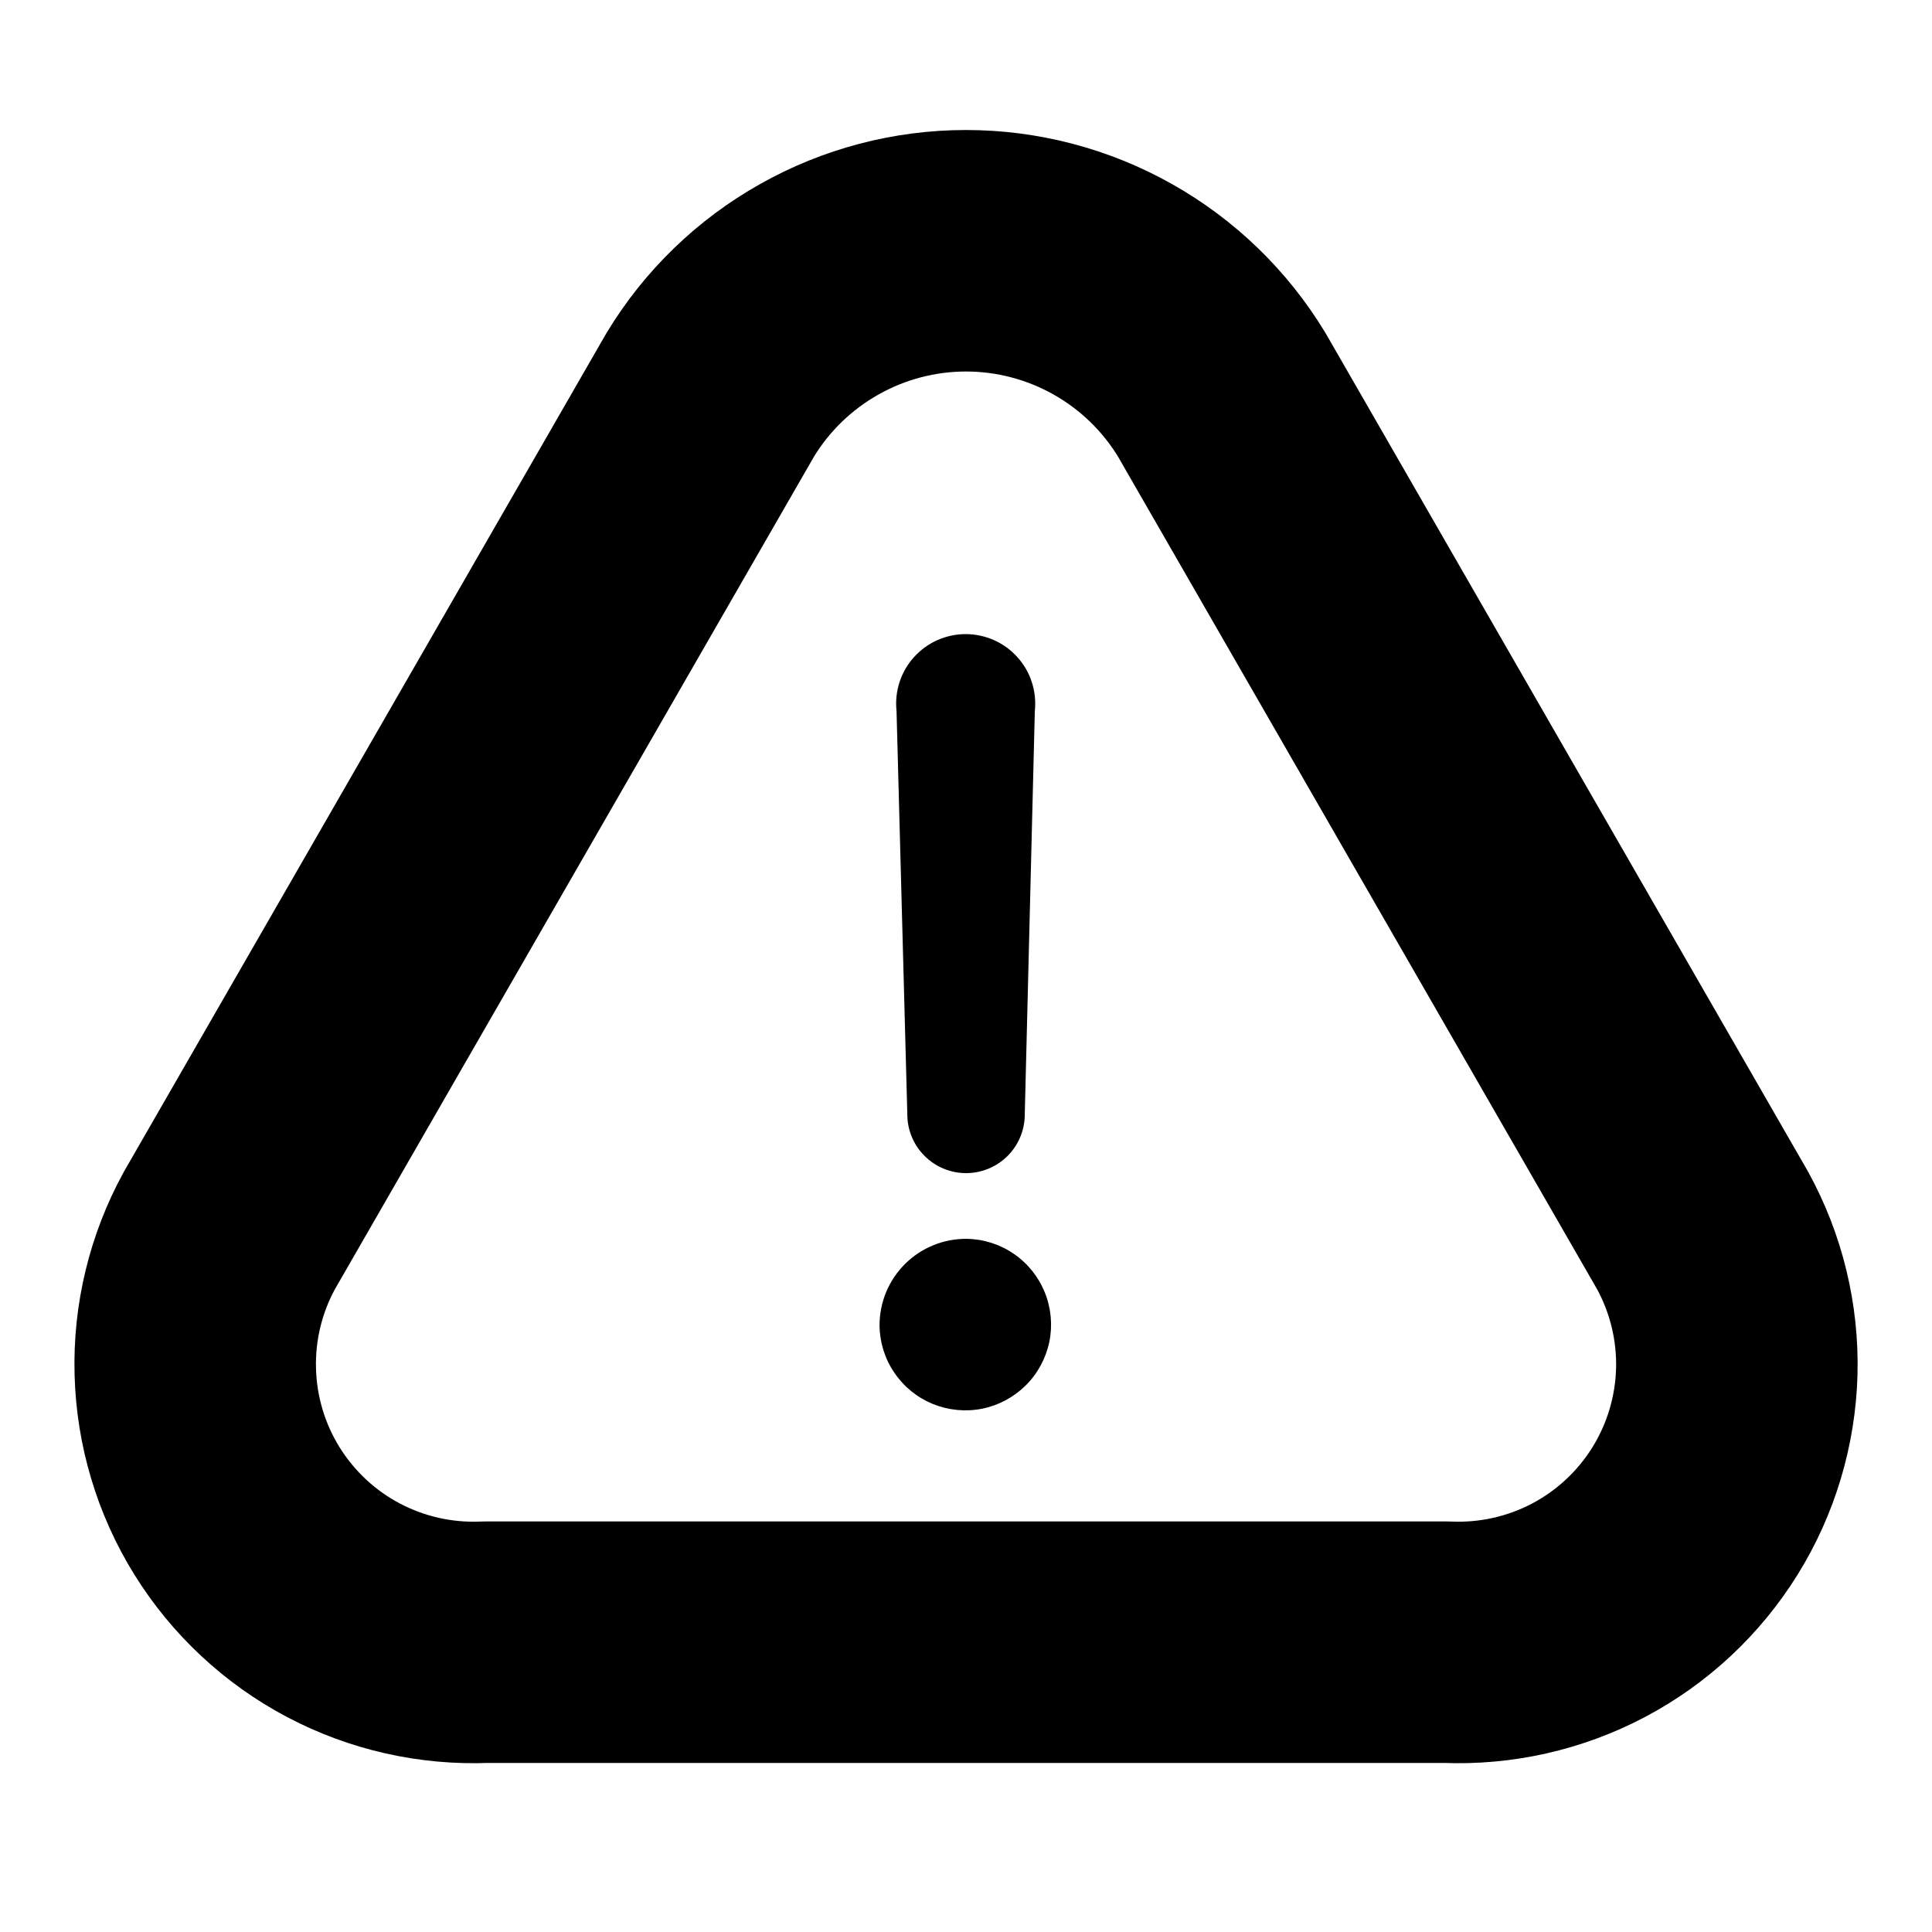
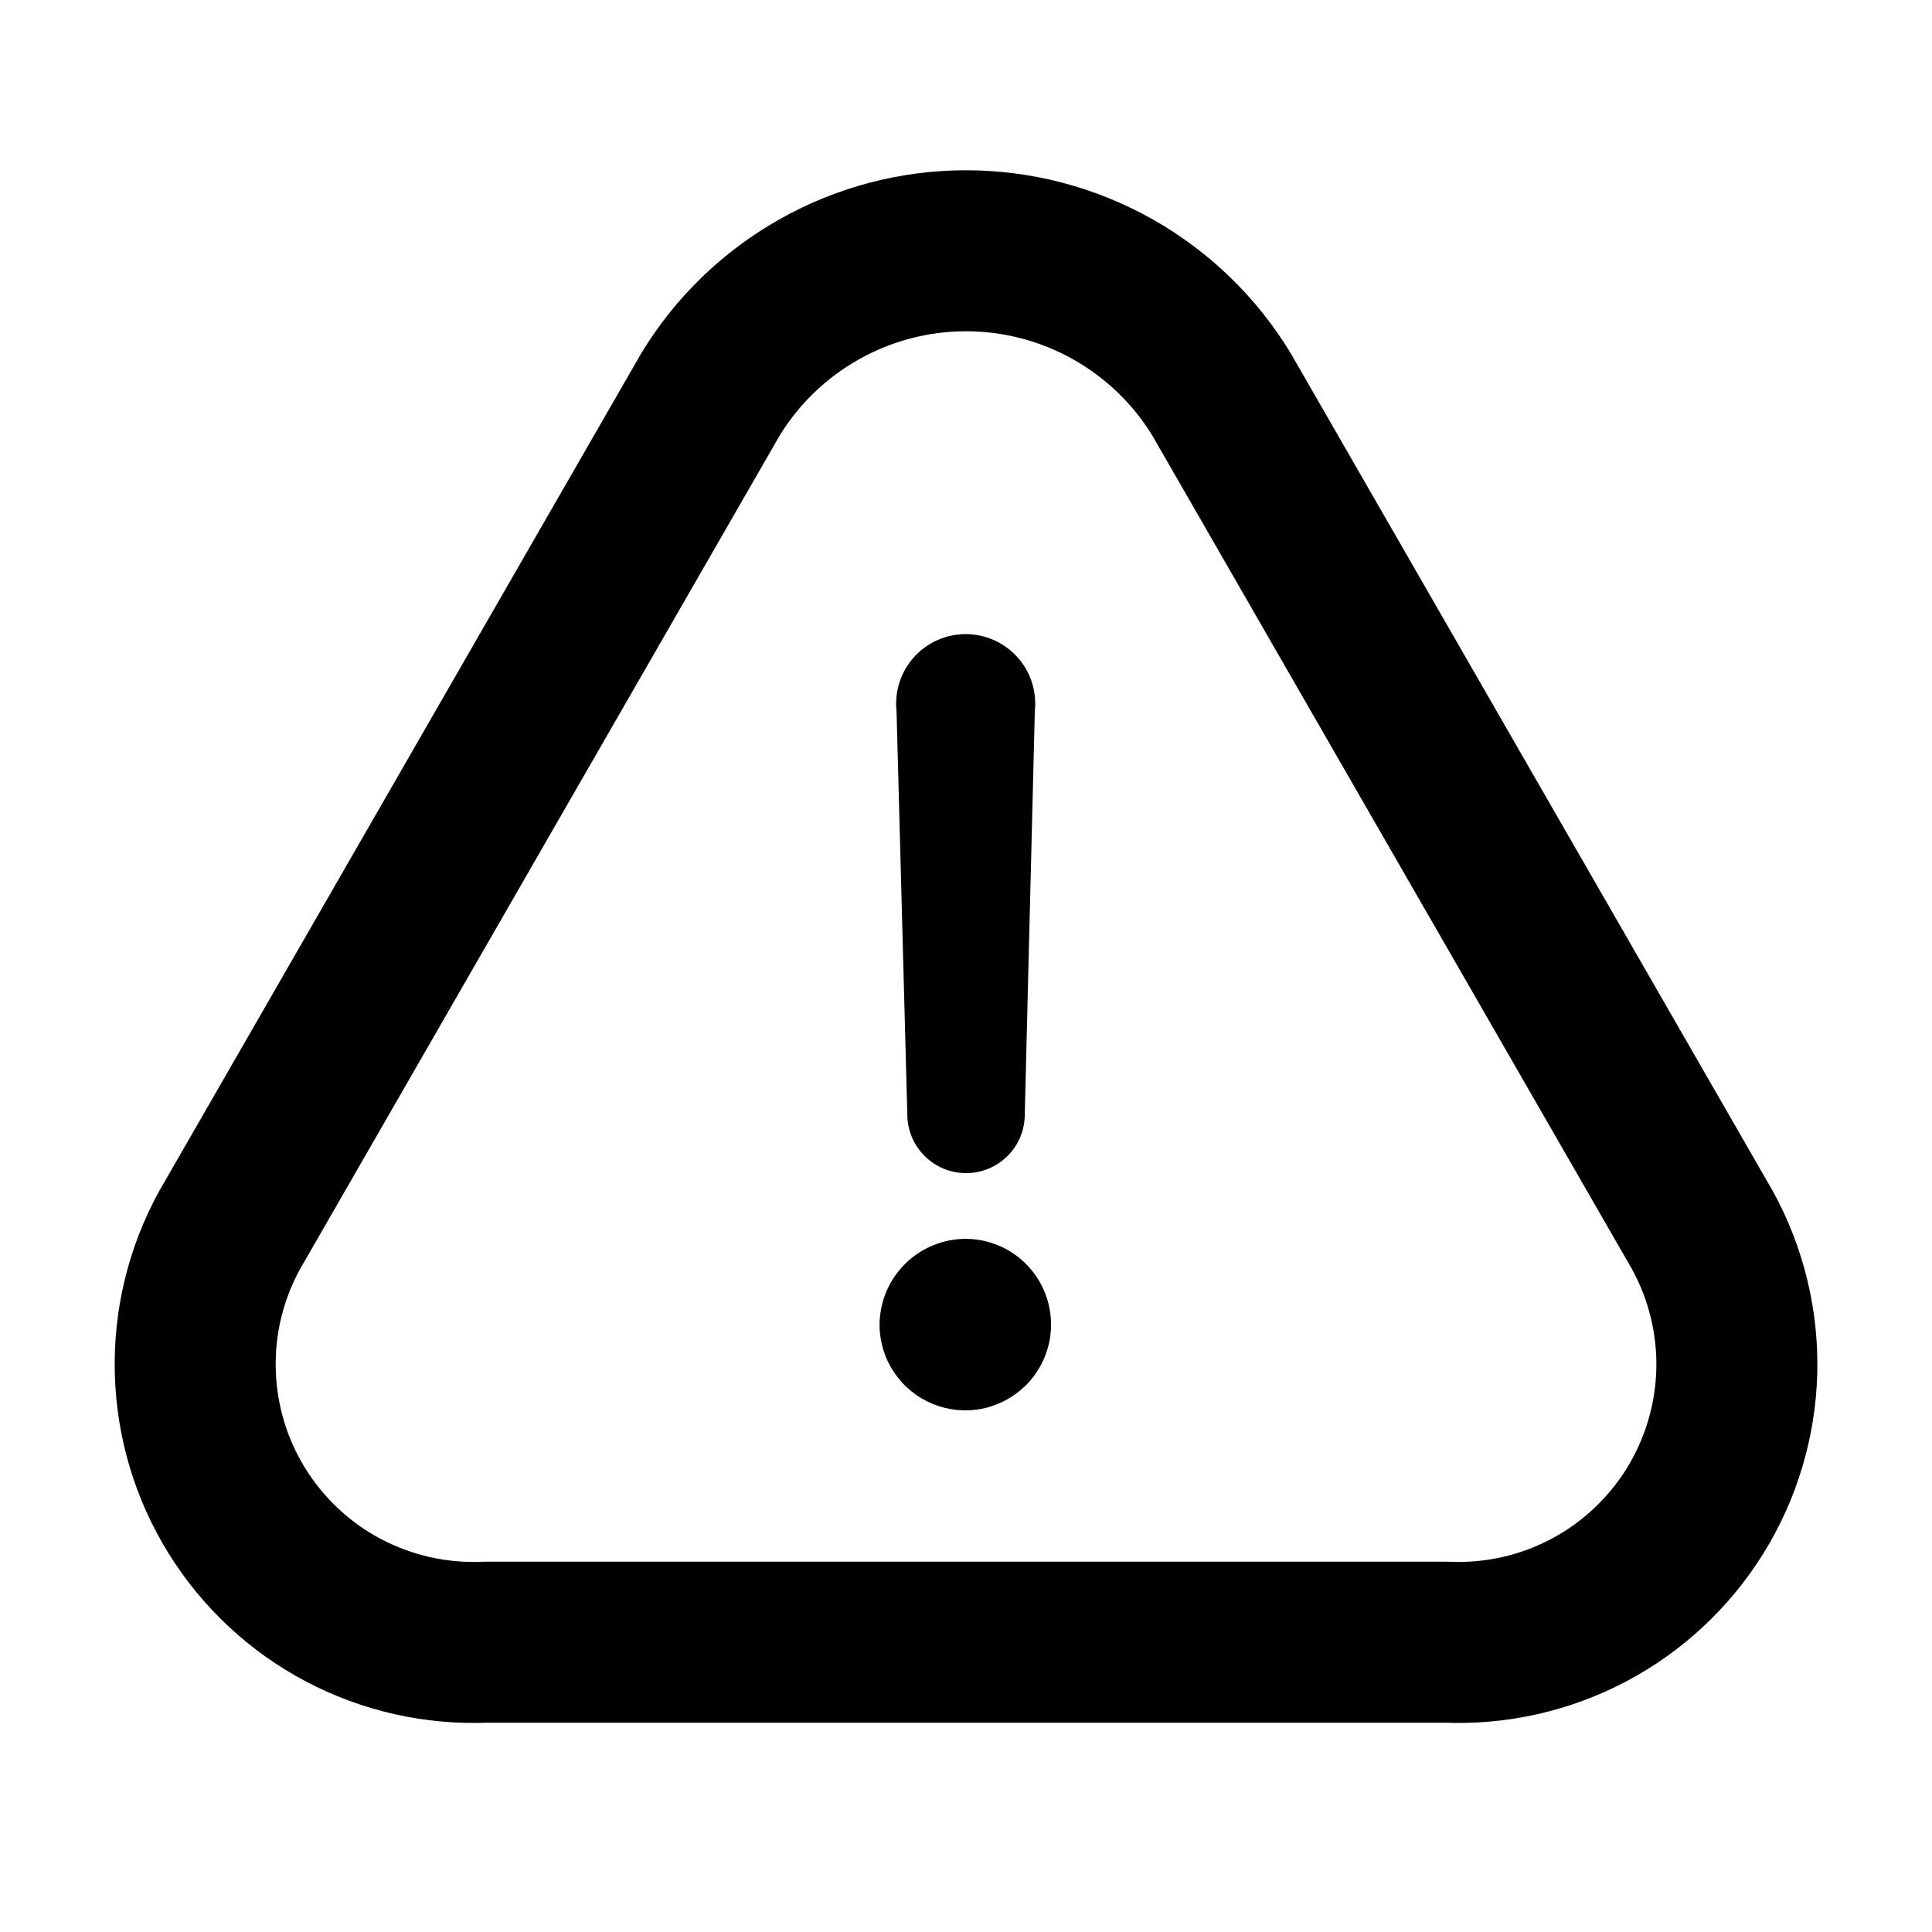
<svg xmlns="http://www.w3.org/2000/svg" width="24" height="24" viewBox="0 0 24 24" fill="none">
-   <path d="M17.971 20.4H6.029C5.416 20.426 4.808 20.289 4.266 20.003C3.724 19.717 3.268 19.291 2.944 18.77C2.621 18.25 2.442 17.652 2.426 17.039C2.409 16.427 2.556 15.82 2.851 15.283L8.822 4.906C9.153 4.359 9.62 3.907 10.177 3.594C10.733 3.28 11.361 3.115 12 3.115C12.639 3.115 13.267 3.28 13.824 3.594C14.38 3.907 14.847 4.359 15.178 4.906L21.149 15.283C21.444 15.82 21.591 16.427 21.575 17.039C21.558 17.652 21.379 18.25 21.056 18.77C20.732 19.291 20.276 19.717 19.734 20.003C19.192 20.289 18.584 20.426 17.971 20.4Z" stroke="currentColor" stroke-width="3" stroke-linecap="round" stroke-linejoin="round" />
-   <path d="M10.926 16.464C10.926 16.322 10.954 16.181 11.008 16.05C11.063 15.919 11.143 15.8 11.244 15.7C11.345 15.6 11.464 15.521 11.596 15.468C11.728 15.414 11.868 15.388 12.011 15.389C12.22 15.393 12.424 15.458 12.596 15.577C12.769 15.696 12.902 15.863 12.98 16.058C13.058 16.252 13.077 16.465 13.035 16.67C12.992 16.875 12.89 17.064 12.741 17.211C12.592 17.358 12.403 17.459 12.198 17.5C11.992 17.54 11.78 17.519 11.586 17.44C11.392 17.36 11.226 17.225 11.109 17.051C10.991 16.878 10.928 16.674 10.926 16.464ZM11.271 13.843L11.137 8.832C11.124 8.712 11.137 8.59 11.174 8.475C11.211 8.359 11.273 8.253 11.354 8.163C11.435 8.073 11.534 8.001 11.644 7.952C11.755 7.903 11.875 7.877 11.996 7.877C12.117 7.877 12.237 7.903 12.348 7.952C12.458 8.001 12.557 8.073 12.638 8.163C12.719 8.253 12.781 8.359 12.818 8.475C12.855 8.59 12.868 8.712 12.855 8.832L12.73 13.843C12.73 14.037 12.654 14.222 12.517 14.359C12.38 14.496 12.194 14.573 12.001 14.573C11.807 14.573 11.622 14.496 11.485 14.359C11.348 14.222 11.271 14.037 11.271 13.843Z" fill="black" />
+   <path d="M17.971 20.4H6.029C5.416 20.426 4.808 20.289 4.266 20.003C3.724 19.717 3.268 19.291 2.944 18.77C2.621 18.25 2.442 17.652 2.426 17.039C2.409 16.427 2.556 15.82 2.851 15.283L8.822 4.906C9.153 4.359 9.62 3.907 10.177 3.594C10.733 3.28 11.361 3.115 12 3.115C12.639 3.115 13.267 3.28 13.824 3.594C14.38 3.907 14.847 4.359 15.178 4.906L21.149 15.283C21.444 15.82 21.591 16.427 21.575 17.039C21.558 17.652 21.379 18.25 21.056 18.77C20.732 19.291 20.276 19.717 19.734 20.003C19.192 20.289 18.584 20.426 17.971 20.4Z" stroke="currentColor" stroke-width="2" stroke-linecap="round" stroke-linejoin="round" />
+   <path d="M10.926 16.464C10.926 16.322 10.954 16.181 11.008 16.05C11.063 15.919 11.143 15.8 11.244 15.7C11.345 15.6 11.464 15.521 11.596 15.468C11.728 15.414 11.868 15.388 12.011 15.389C12.22 15.393 12.424 15.458 12.596 15.577C12.769 15.696 12.902 15.863 12.98 16.058C13.058 16.252 13.077 16.465 13.035 16.67C12.992 16.875 12.89 17.064 12.741 17.211C12.592 17.358 12.403 17.459 12.198 17.5C11.992 17.54 11.78 17.519 11.586 17.44C11.392 17.36 11.226 17.225 11.109 17.051C10.991 16.878 10.928 16.674 10.926 16.464ZM11.271 13.843L11.137 8.832C11.124 8.712 11.137 8.59 11.174 8.475C11.211 8.359 11.273 8.253 11.354 8.163C11.435 8.073 11.534 8.001 11.644 7.952C11.755 7.903 11.875 7.877 11.996 7.877C12.117 7.877 12.237 7.903 12.348 7.952C12.458 8.001 12.557 8.073 12.638 8.163C12.719 8.253 12.781 8.359 12.818 8.475C12.855 8.59 12.868 8.712 12.855 8.832L12.73 13.843C12.73 14.037 12.654 14.222 12.517 14.359C12.38 14.496 12.194 14.573 12.001 14.573C11.807 14.573 11.622 14.496 11.485 14.359C11.348 14.222 11.271 14.037 11.271 13.843Z" fill="currentColor" />
</svg>
